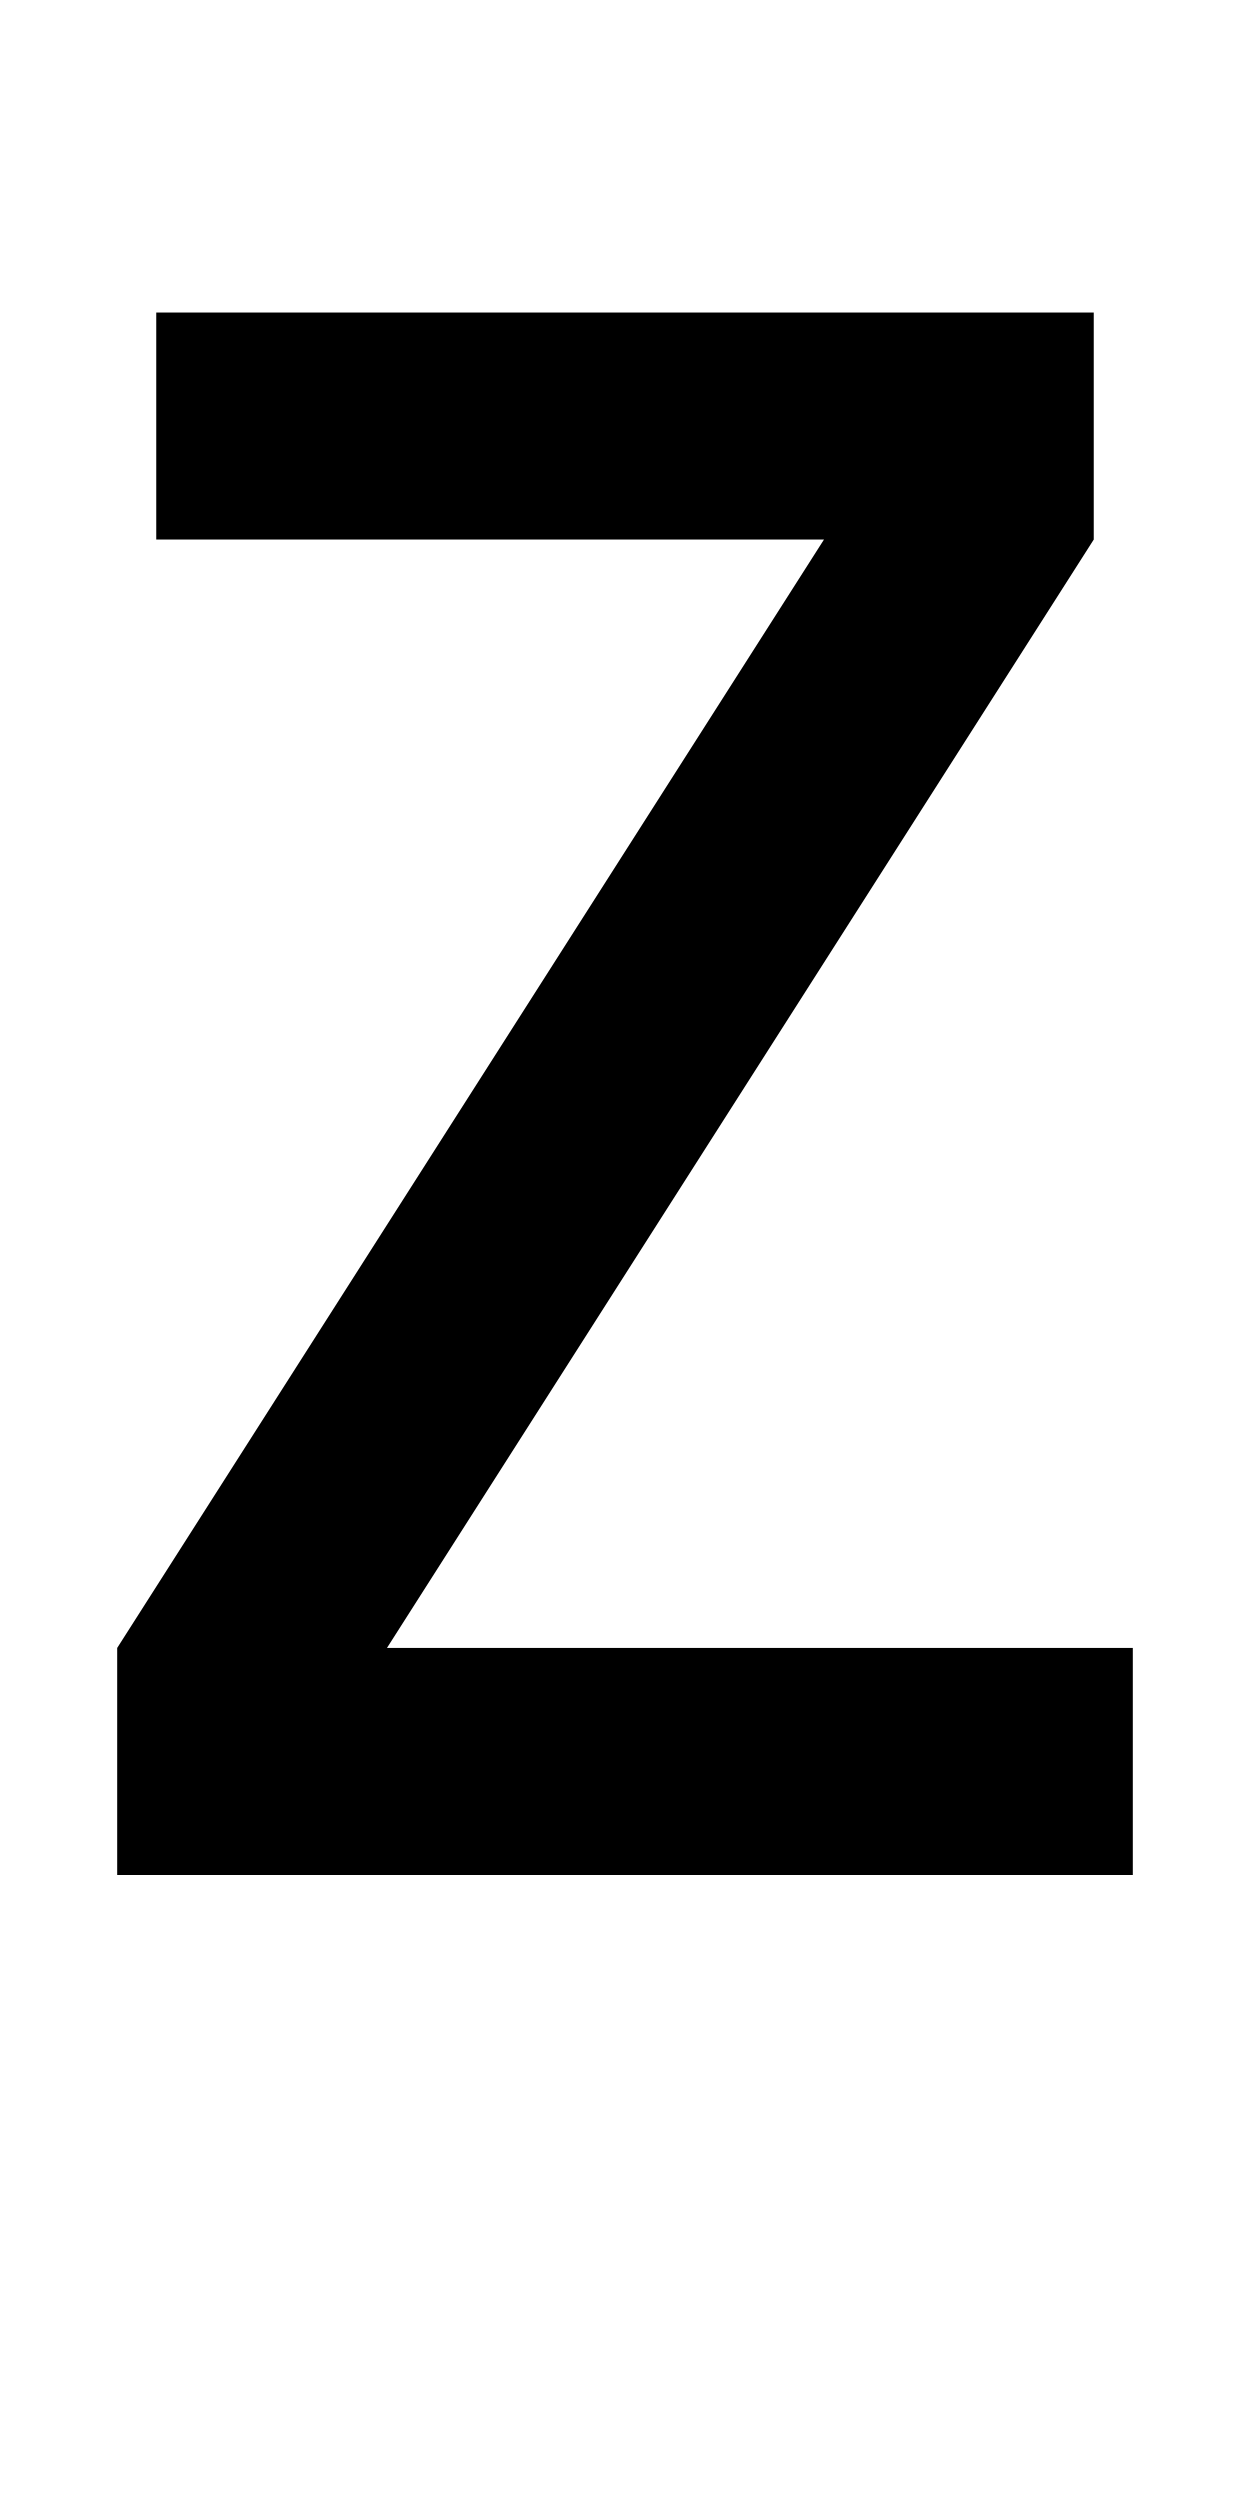
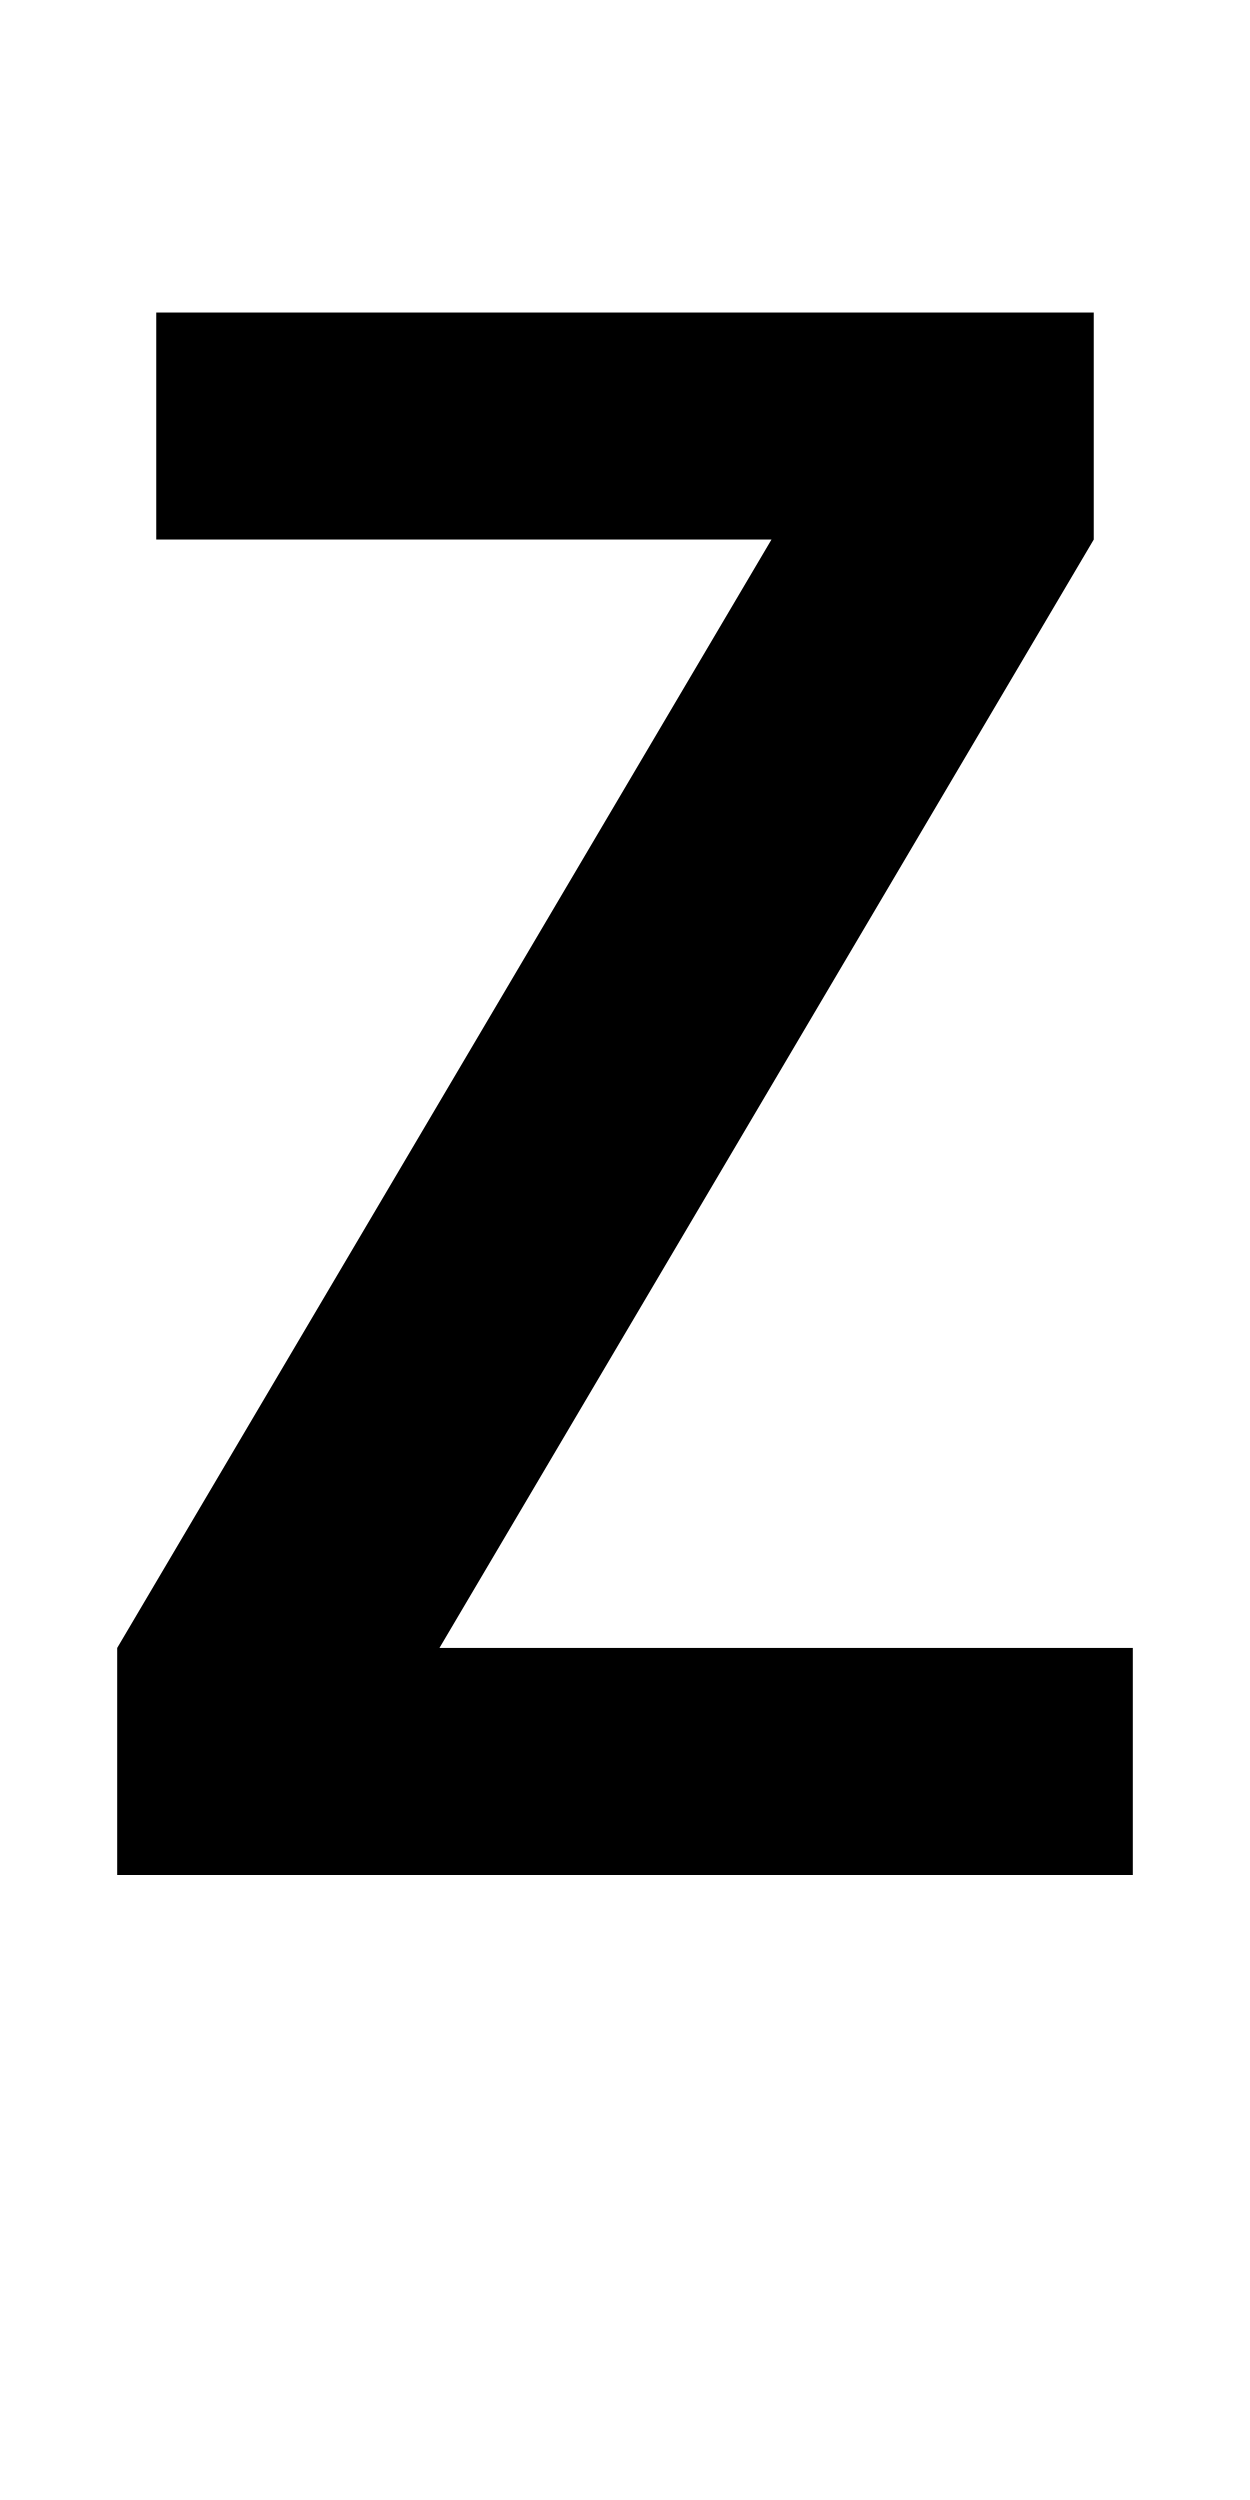
<svg xmlns="http://www.w3.org/2000/svg" version="1.1" width="1024" height="2048" id="svg3355">
  <defs id="defs3357" />
-   <path id="path3157-2-7-2-2" style="display:inline;fill:#000000;fill-opacity:1;stroke:none" d="M 896,256 H 128 V 442 H 675 L 96,1350 v 186 H 928 V 1350 H 317 L 896,442 Z" />
+   <path id="path3157-2-7-2-2" style="display:inline;fill:#000000;fill-opacity:1;stroke:none" d="M 128,256 V 442 H 632 L 96,1350 v 186 H 928 V 1350 H 360 L 896,442 V 256 Z" />
</svg>
